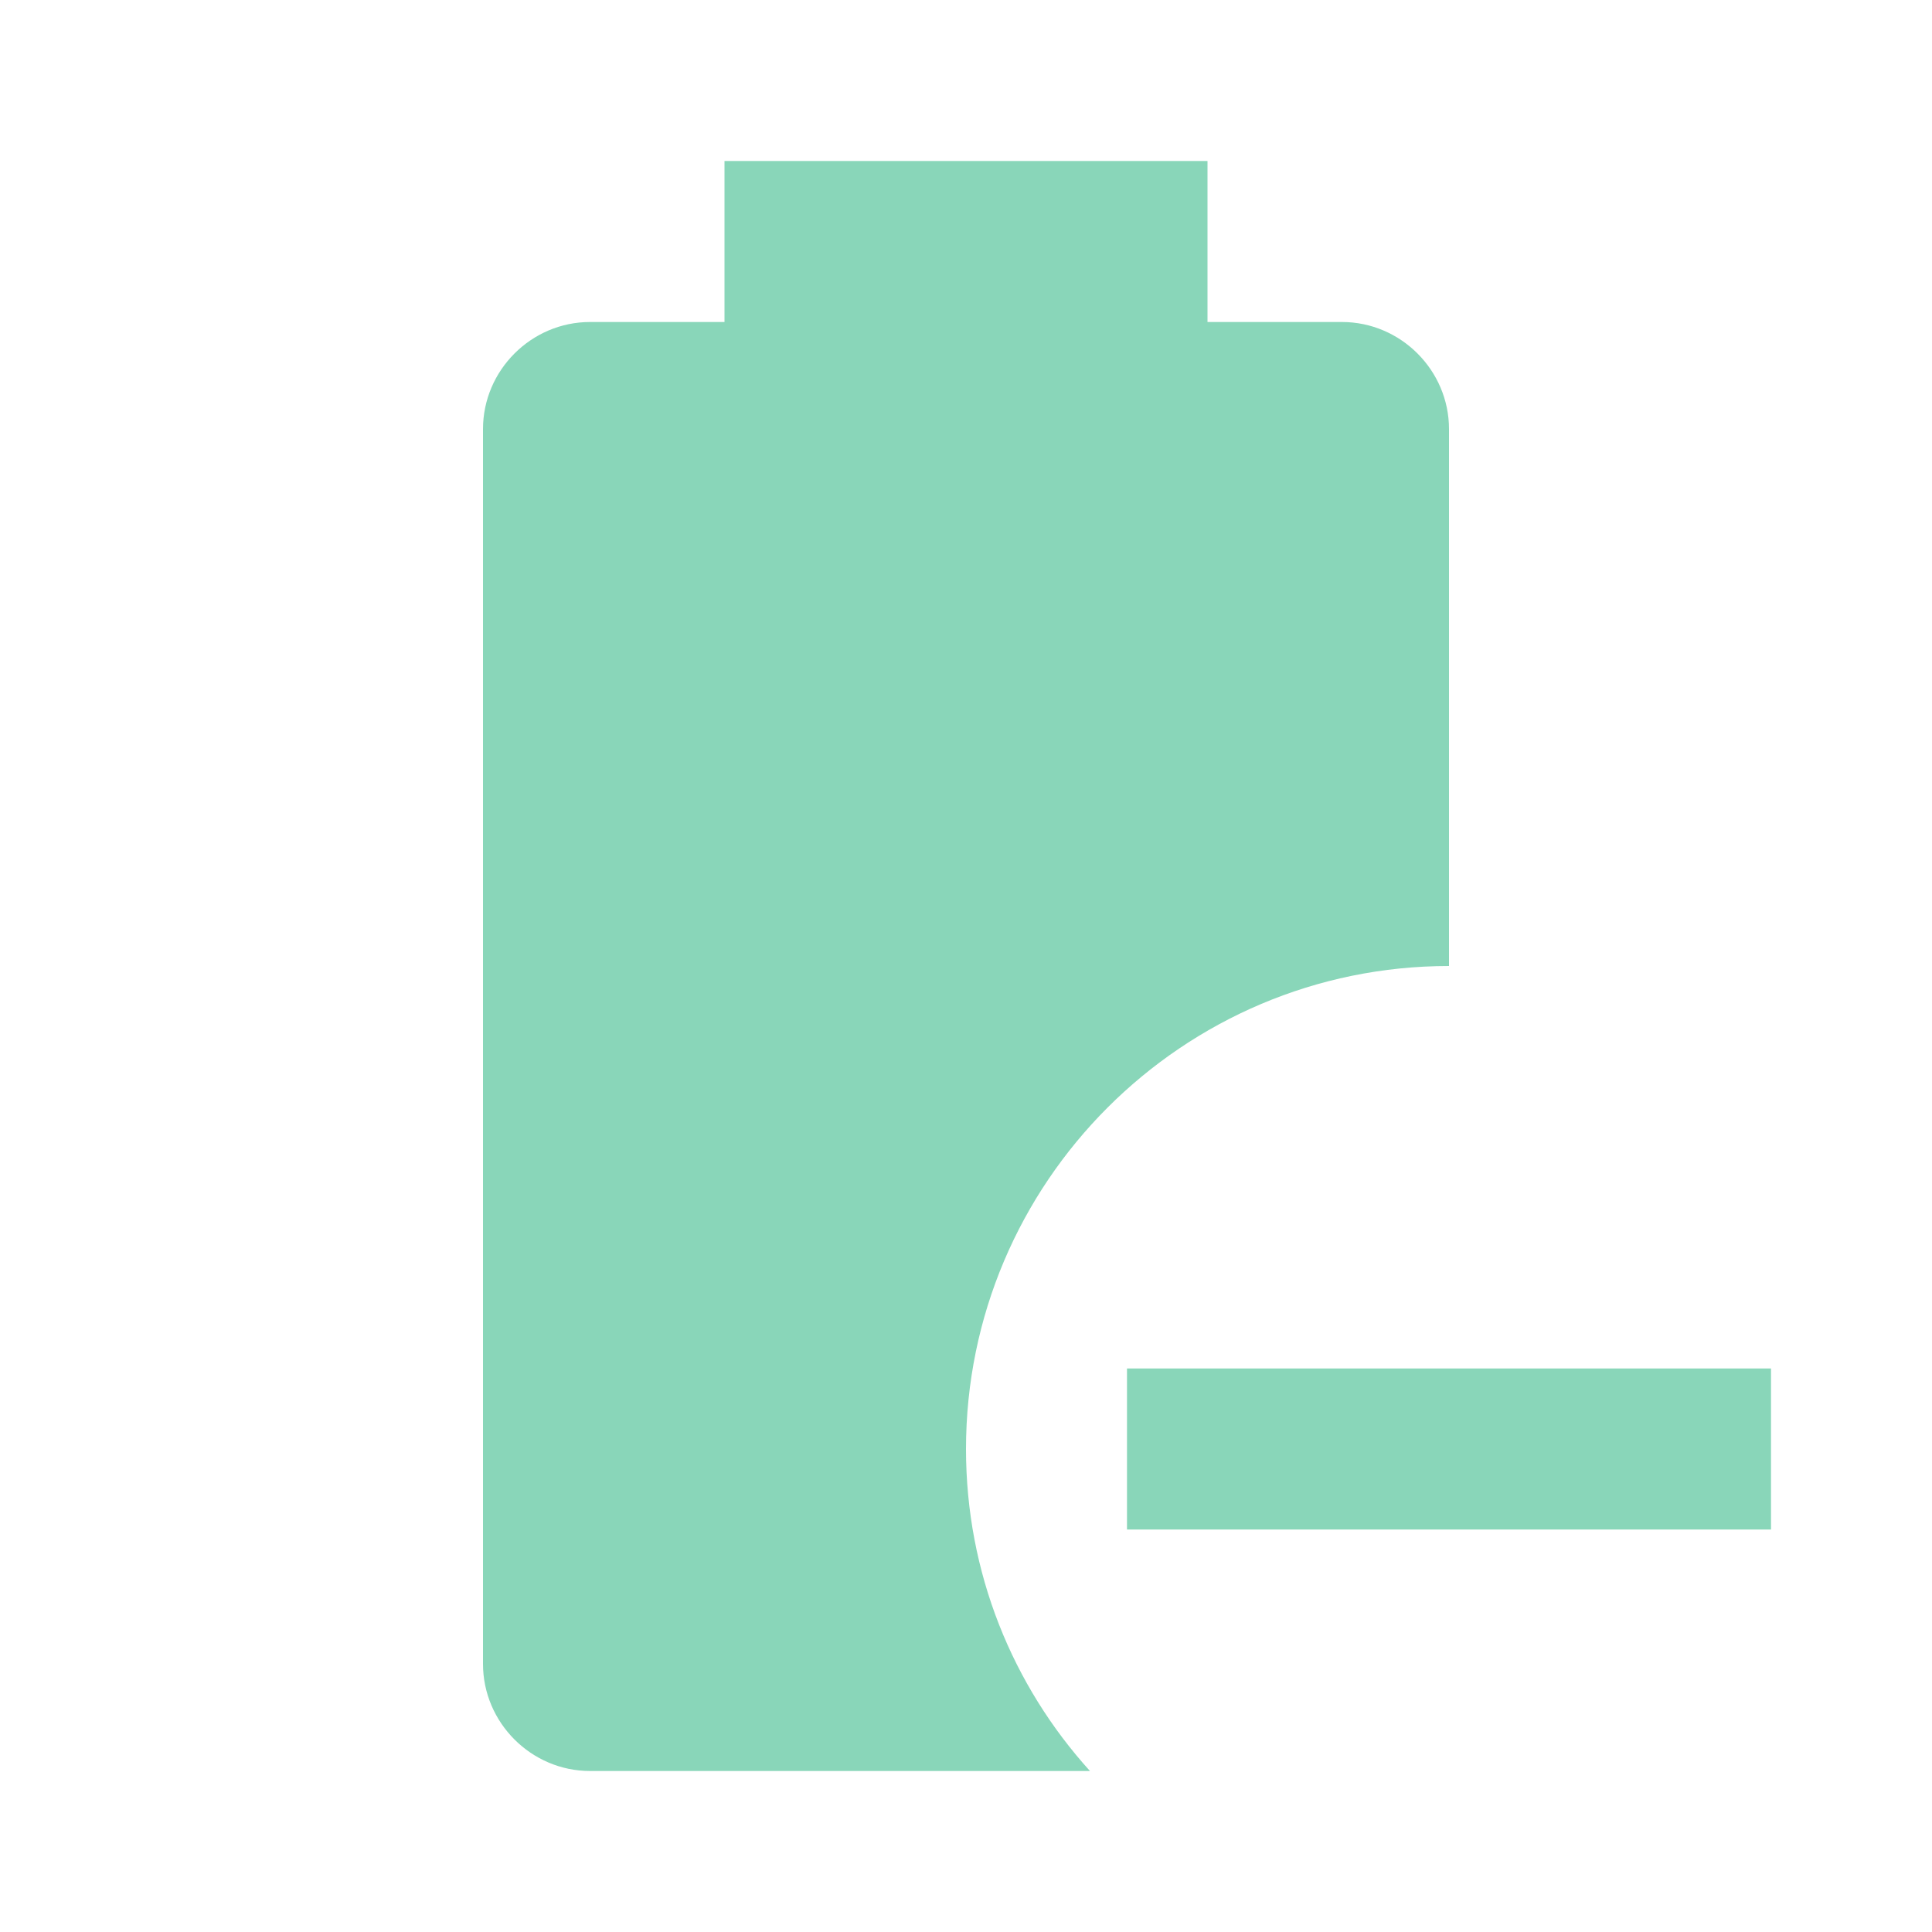
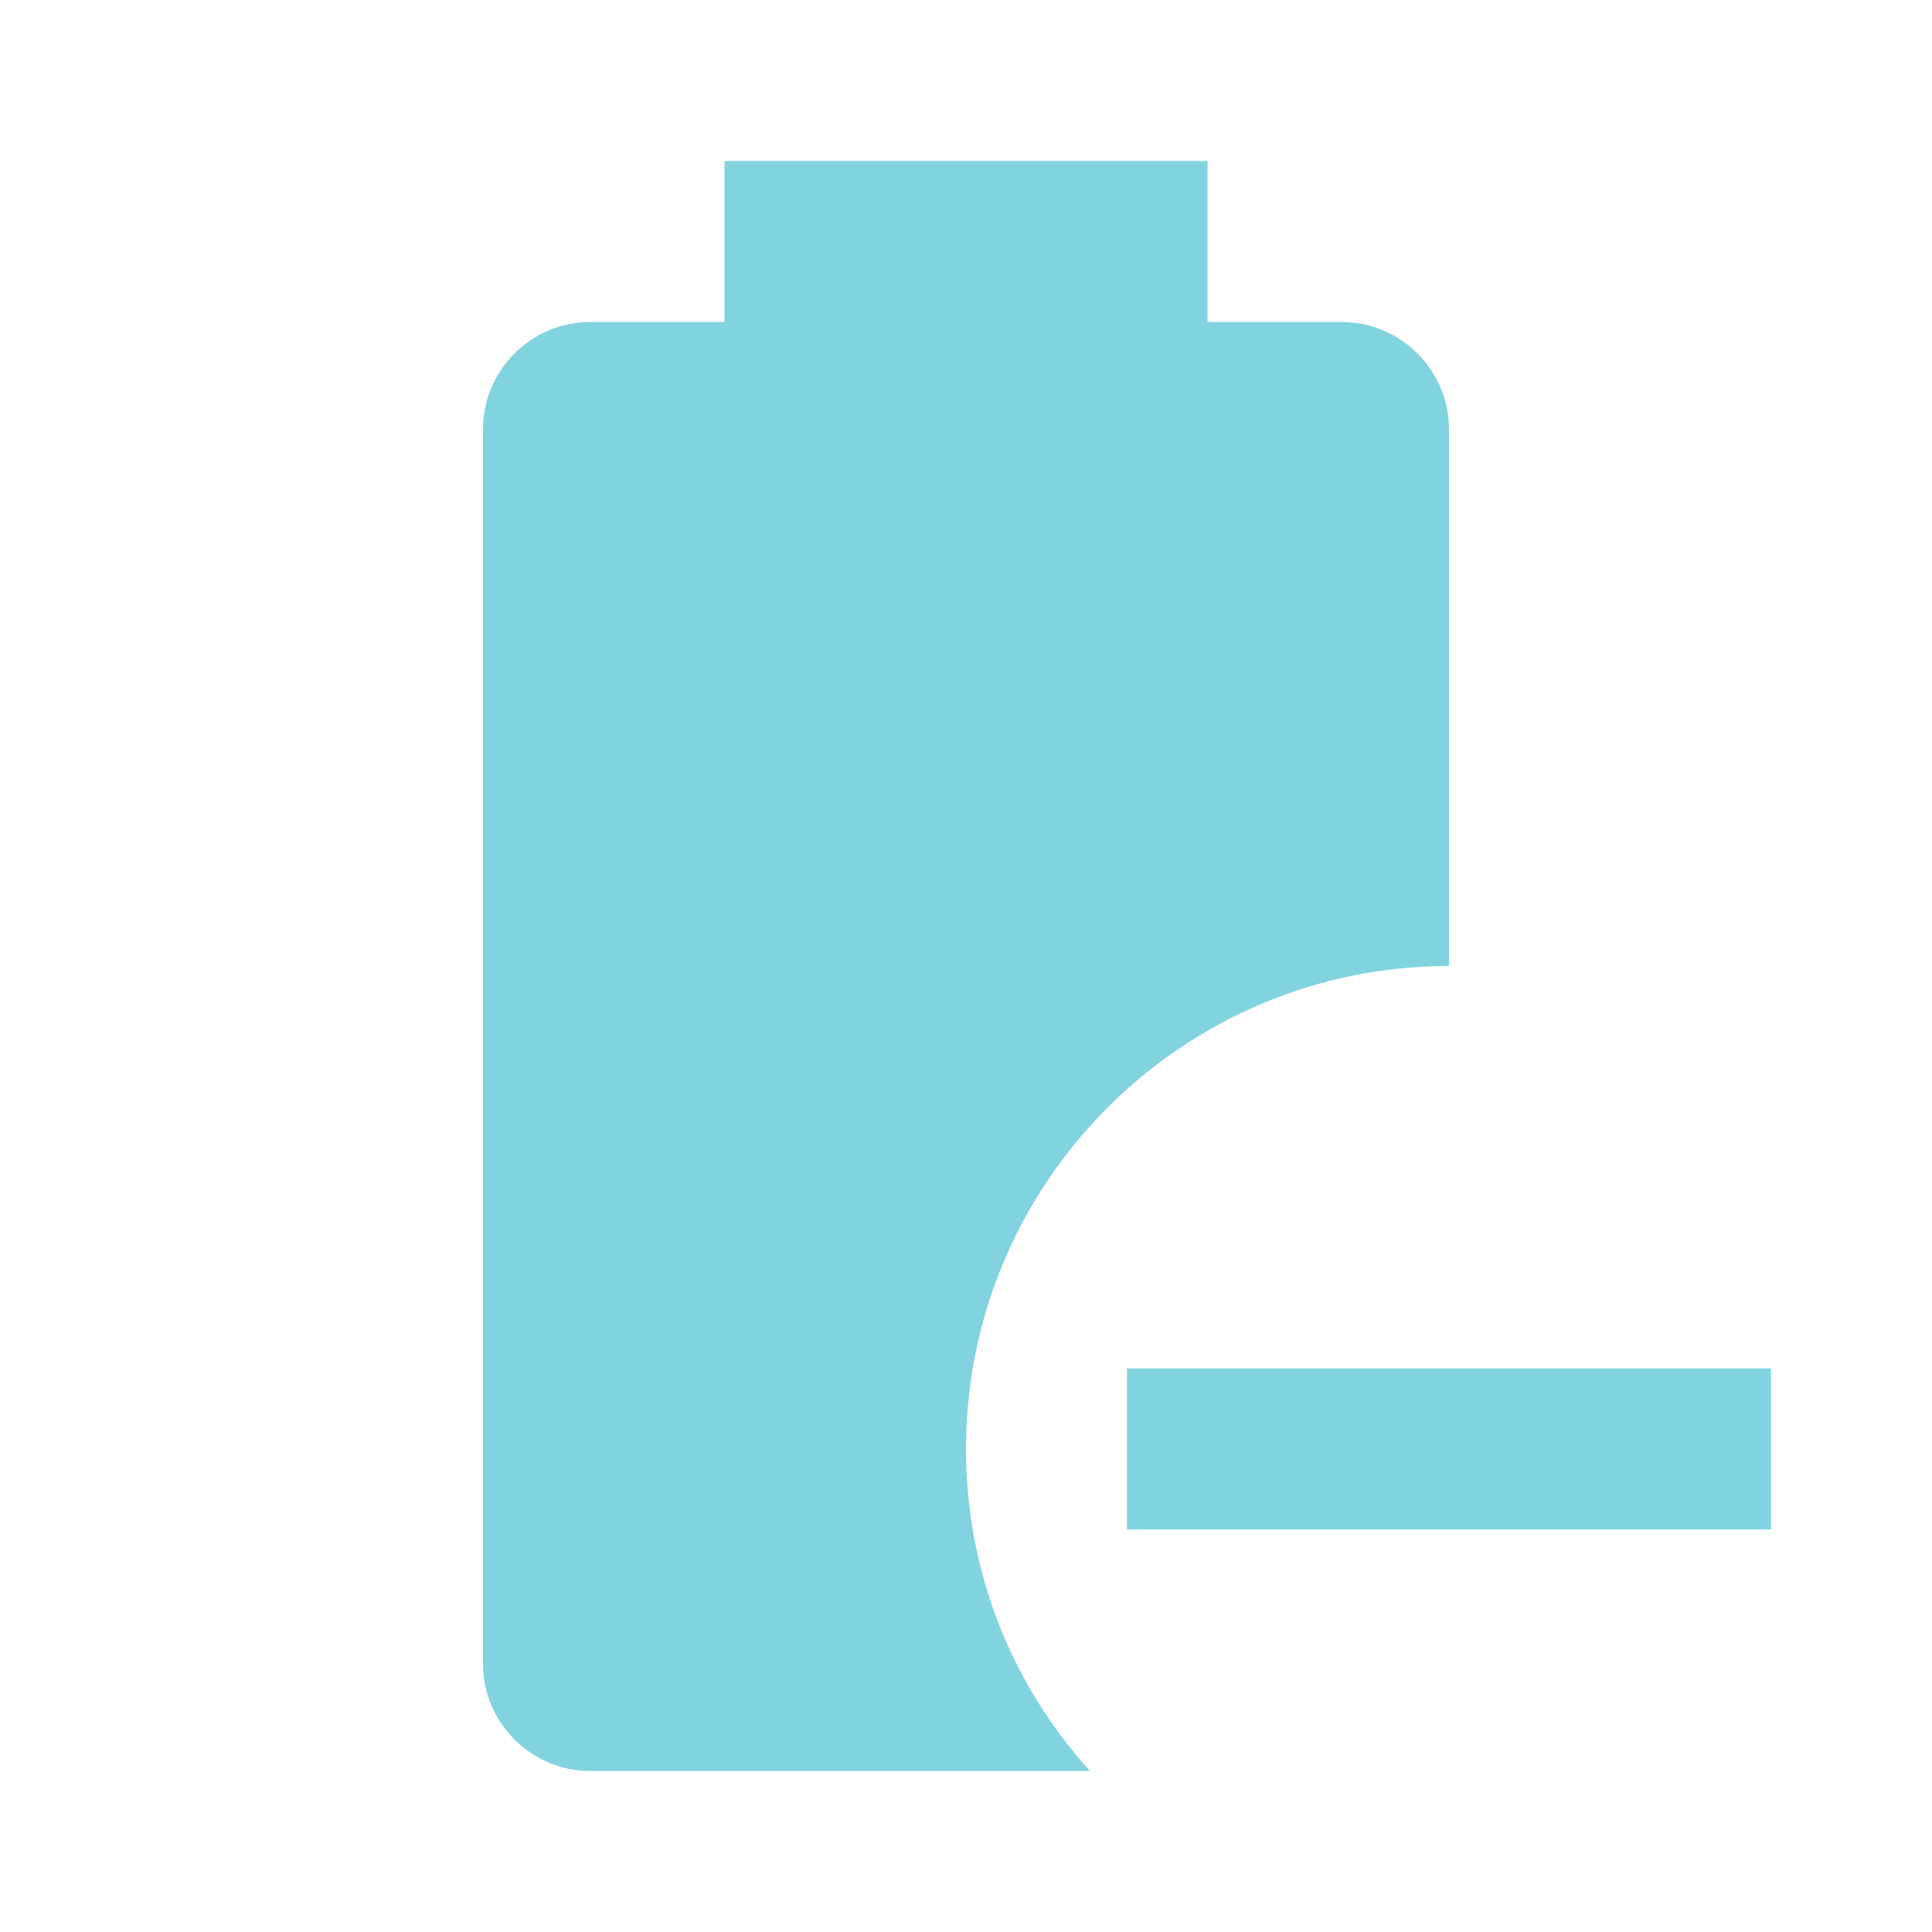
- <svg xmlns="http://www.w3.org/2000/svg" fill="#89D6B9" preserveAspectRatio="xMidYMid meet" id="mdi-battery-minus" viewBox="0 0 24 24">
+ <svg xmlns="http://www.w3.org/2000/svg" fill="#82D3E0" preserveAspectRatio="xMidYMid meet" id="mdi-battery-minus" viewBox="0 0 24 24">
  <path d="M13.54 22H7.33C6.6 22 6 21.4 6 20.67V5.33C6 4.6 6.6 4 7.33 4H9V2H15V4H16.67C17.4 4 18 4.6 18 5.33V12C14.69 12 12 14.69 12 18C12 19.54 12.58 20.94 13.54 22M22 17V19H14V17H22Z" />
</svg>
